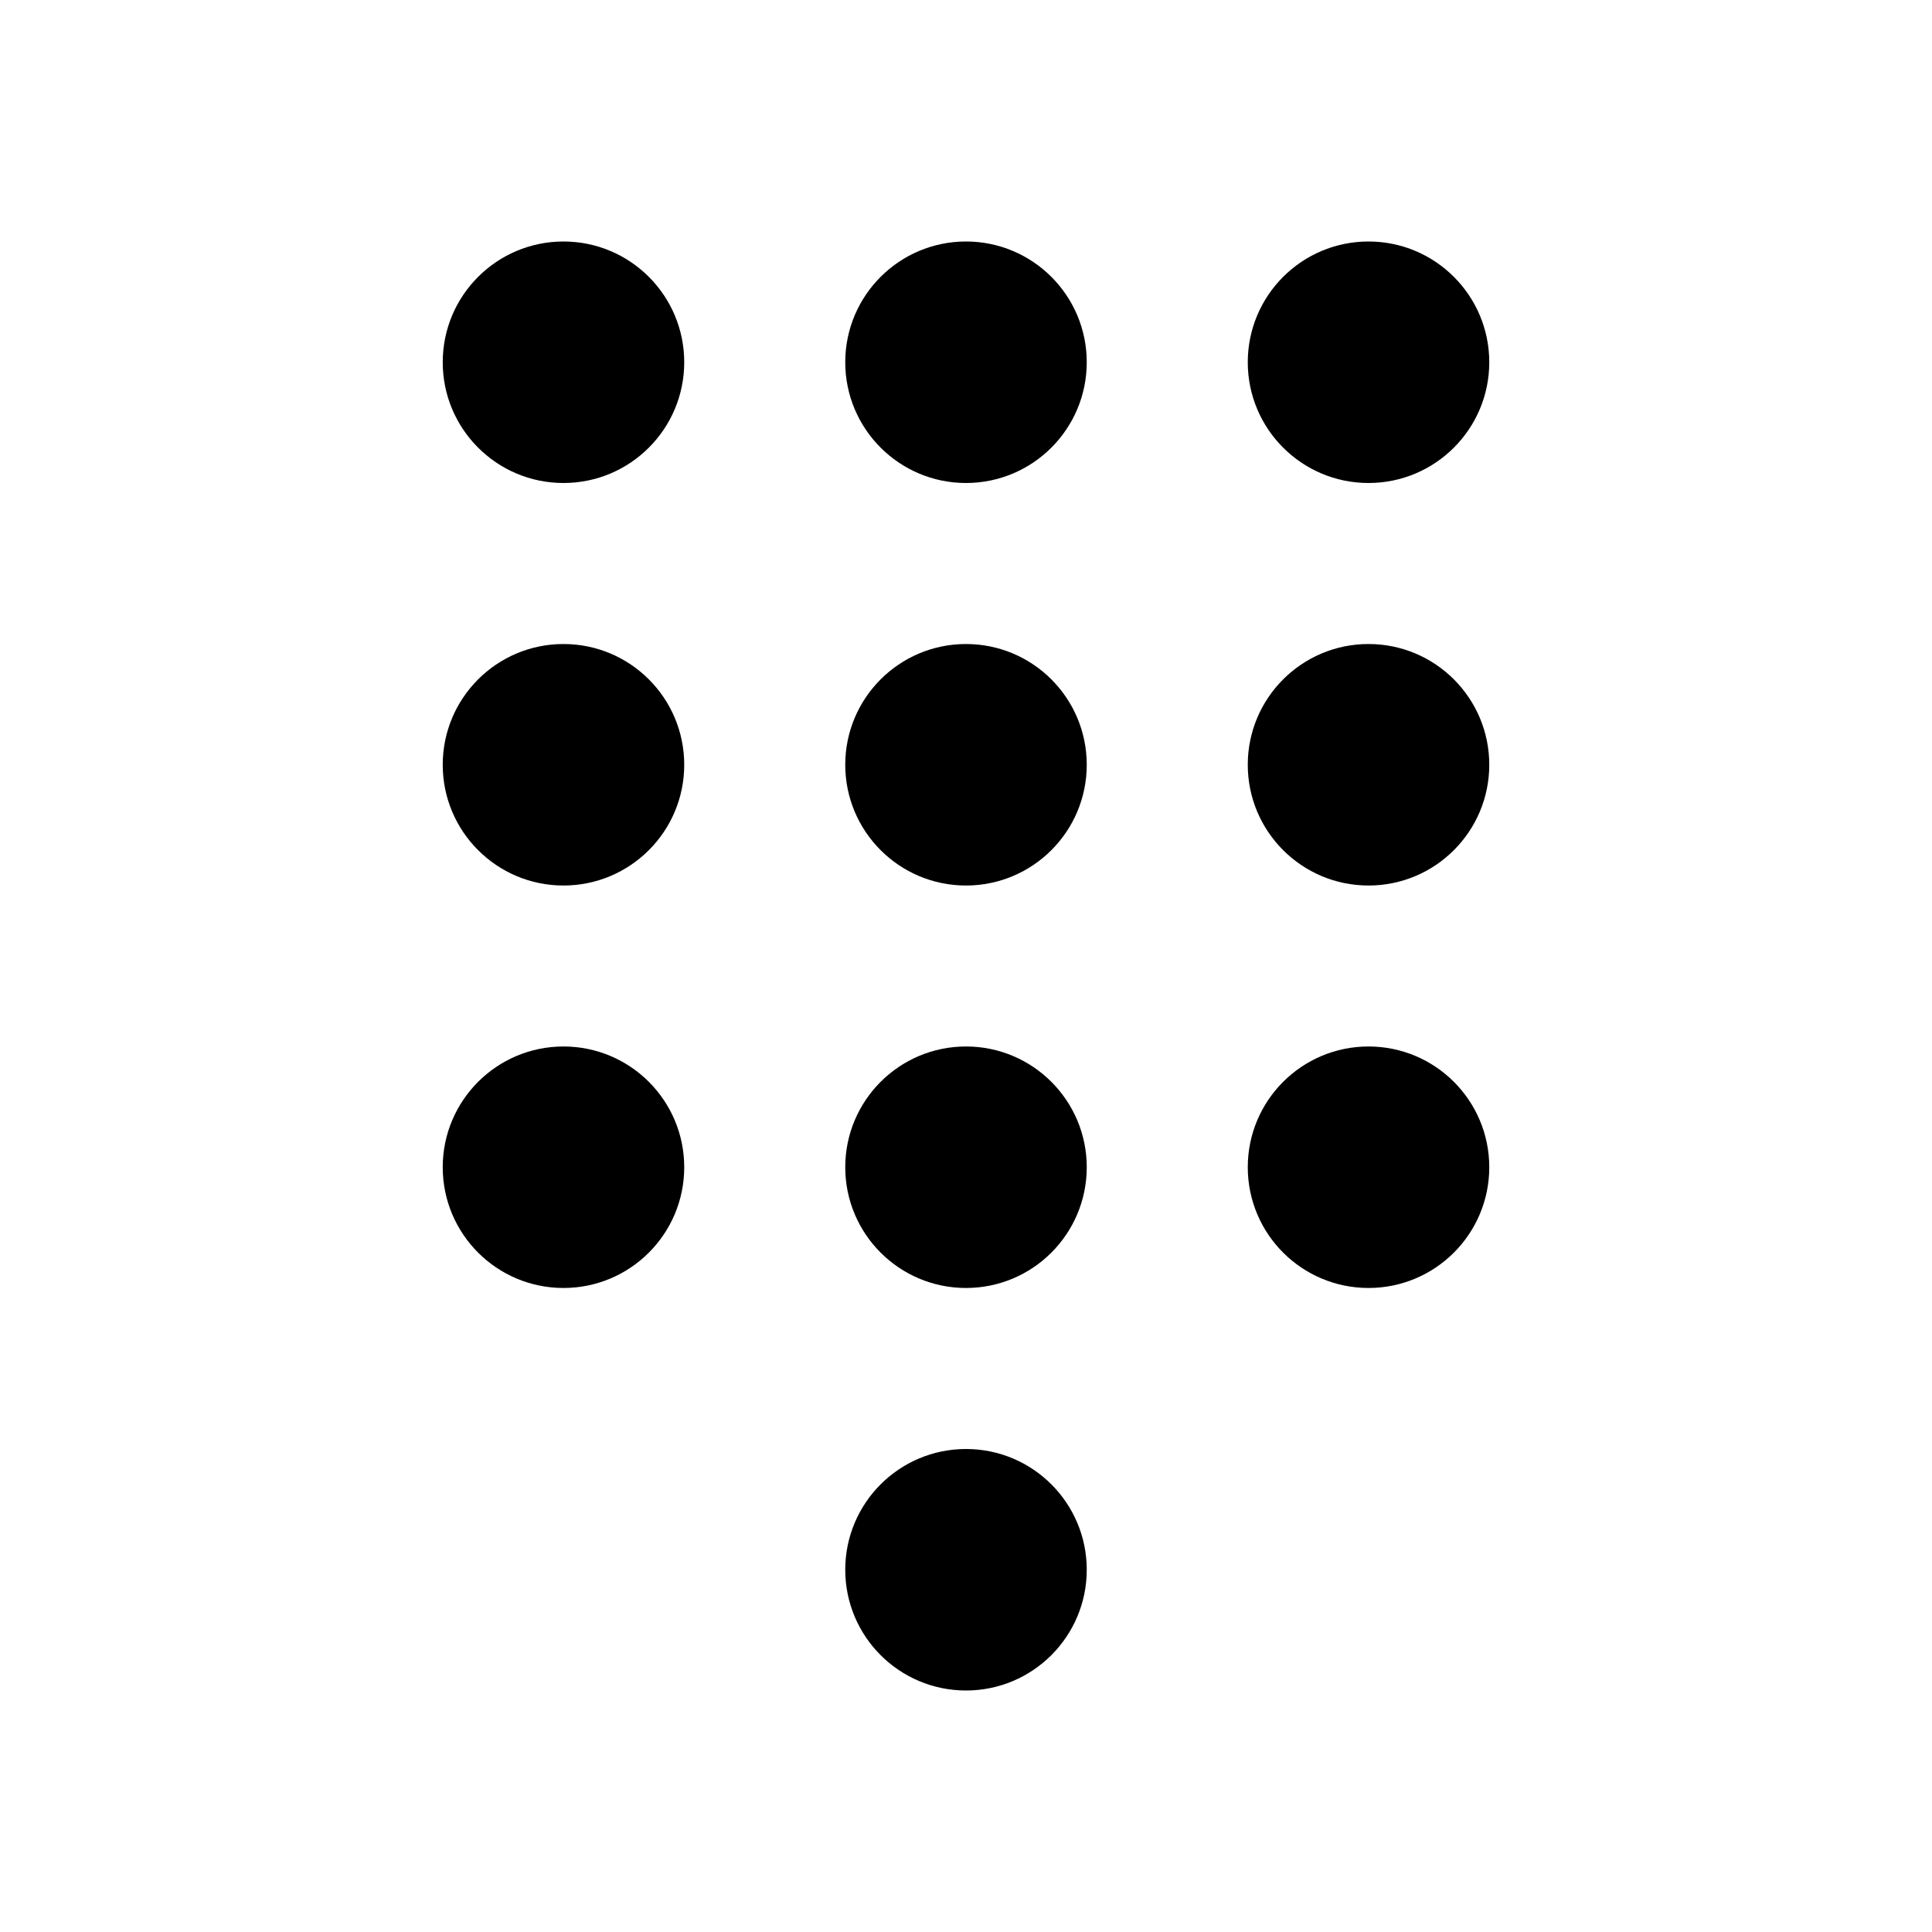
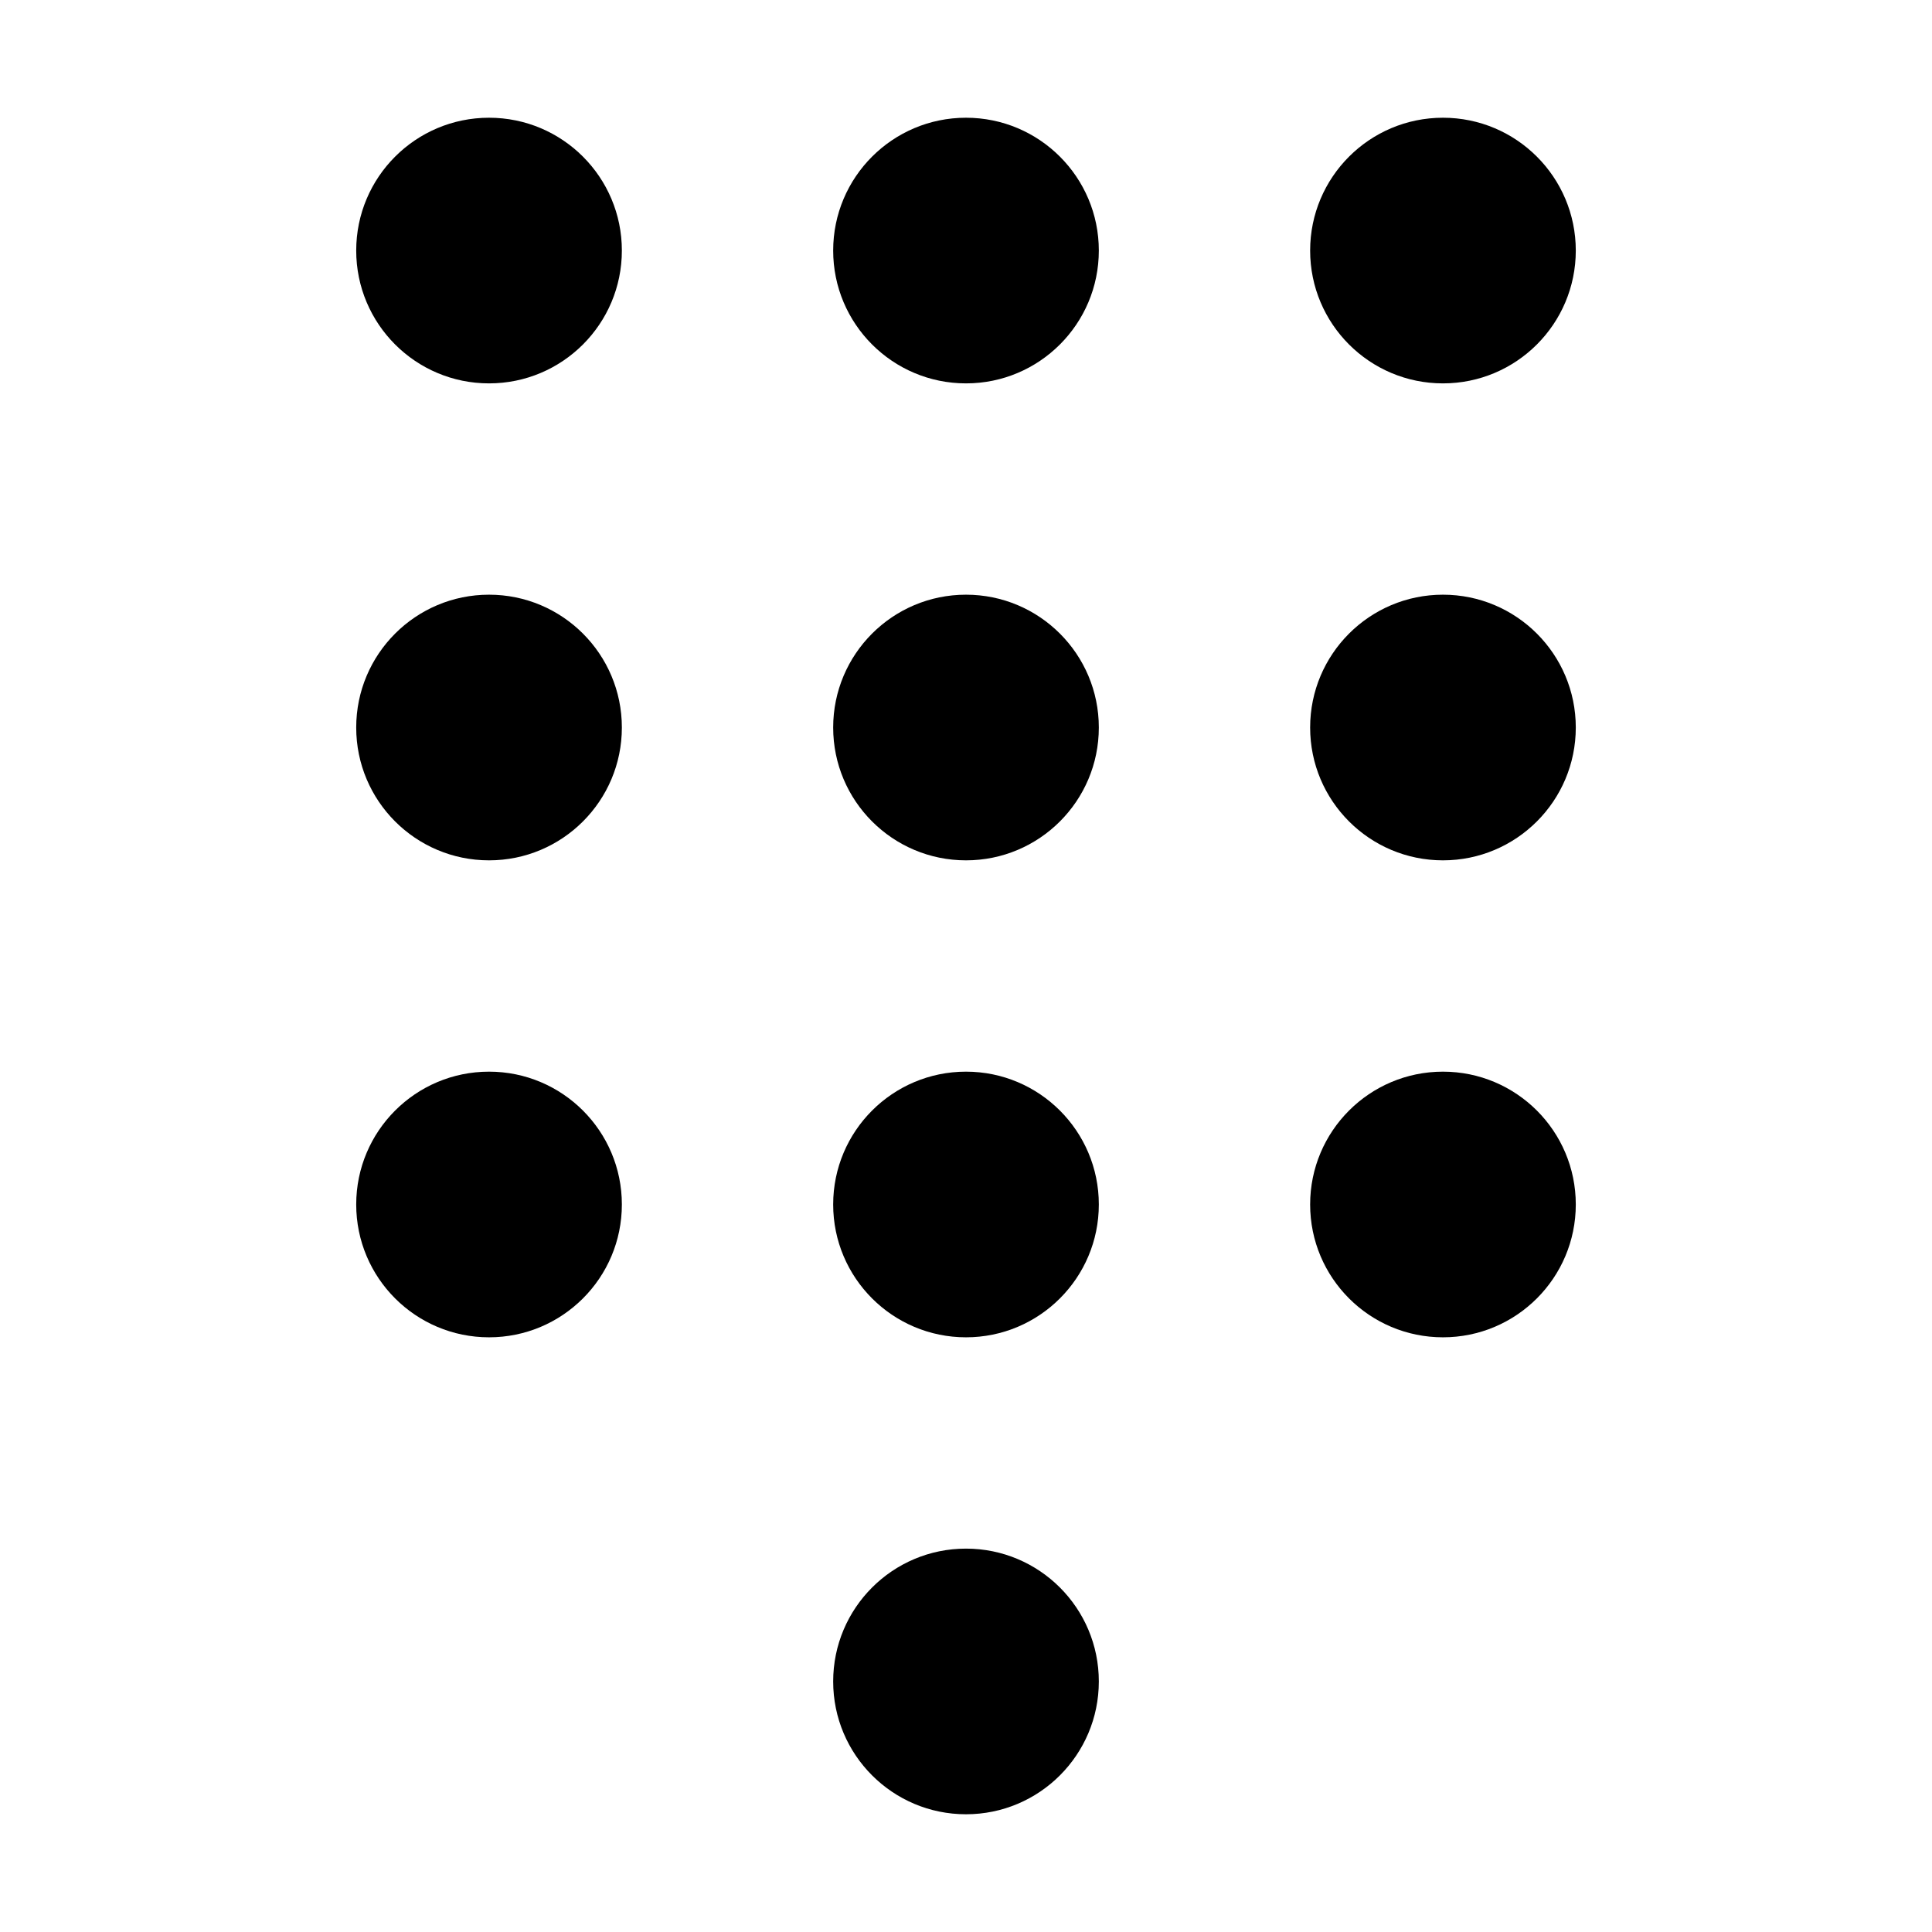
<svg xmlns="http://www.w3.org/2000/svg" width="32" height="32" fill="none" class="persona-icon" viewBox="0 0 32 32">
-   <path fill="currentColor" d="M11.333 6a2 2 0 1 1-4 0 2 2 0 0 1 4 0M11.333 12.667a2 2 0 1 1-4 0 2 2 0 0 1 4 0M11.333 19.333a2 2 0 1 1-4 0 2 2 0 0 1 4 0M18 6a2 2 0 1 1-4 0 2 2 0 0 1 4 0M18 12.667a2 2 0 1 1-4 0 2 2 0 0 1 4 0M18 19.333a2 2 0 1 1-4 0 2 2 0 0 1 4 0M18 26a2 2 0 1 1-4 0 2 2 0 0 1 4 0M24.667 6a2 2 0 1 1-4 0 2 2 0 0 1 4 0M24.667 12.667a2 2 0 1 1-4 0 2 2 0 0 1 4 0M24.667 19.333a2 2 0 1 1-4 0 2 2 0 0 1 4 0" />
+   <path fill="currentColor" d="M10.3 4.15a2.2 2.2 0 1 1-4.4 0 2.2 2.2 0 0 1 4.4 0M18.2 4.15a2.2 2.2 0 1 1-4.4 0 2.2 2.2 0 0 1 4.4 0M26.1 4.15a2.2 2.2 0 1 1-4.4 0 2.2 2.2 0 0 1 4.4 0M10.3 12.05a2.2 2.2 0 1 1-4.4 0 2.2 2.2 0 0 1 4.4 0M18.2 12.05a2.2 2.2 0 1 1-4.4 0 2.2 2.2 0 0 1 4.4 0M26.1 12.05a2.2 2.2 0 1 1-4.4 0 2.2 2.2 0 0 1 4.4 0M10.3 19.95a2.2 2.2 0 1 1-4.4 0 2.2 2.2 0 0 1 4.4 0M18.2 19.95a2.2 2.2 0 1 1-4.4 0 2.2 2.2 0 0 1 4.4 0M26.1 19.95a2.2 2.2 0 1 1-4.4 0 2.2 2.2 0 0 1 4.4 0M18.2 27.85a2.2 2.2 0 1 1-4.4 0 2.2 2.2 0 0 1 4.4 0" />
</svg>
